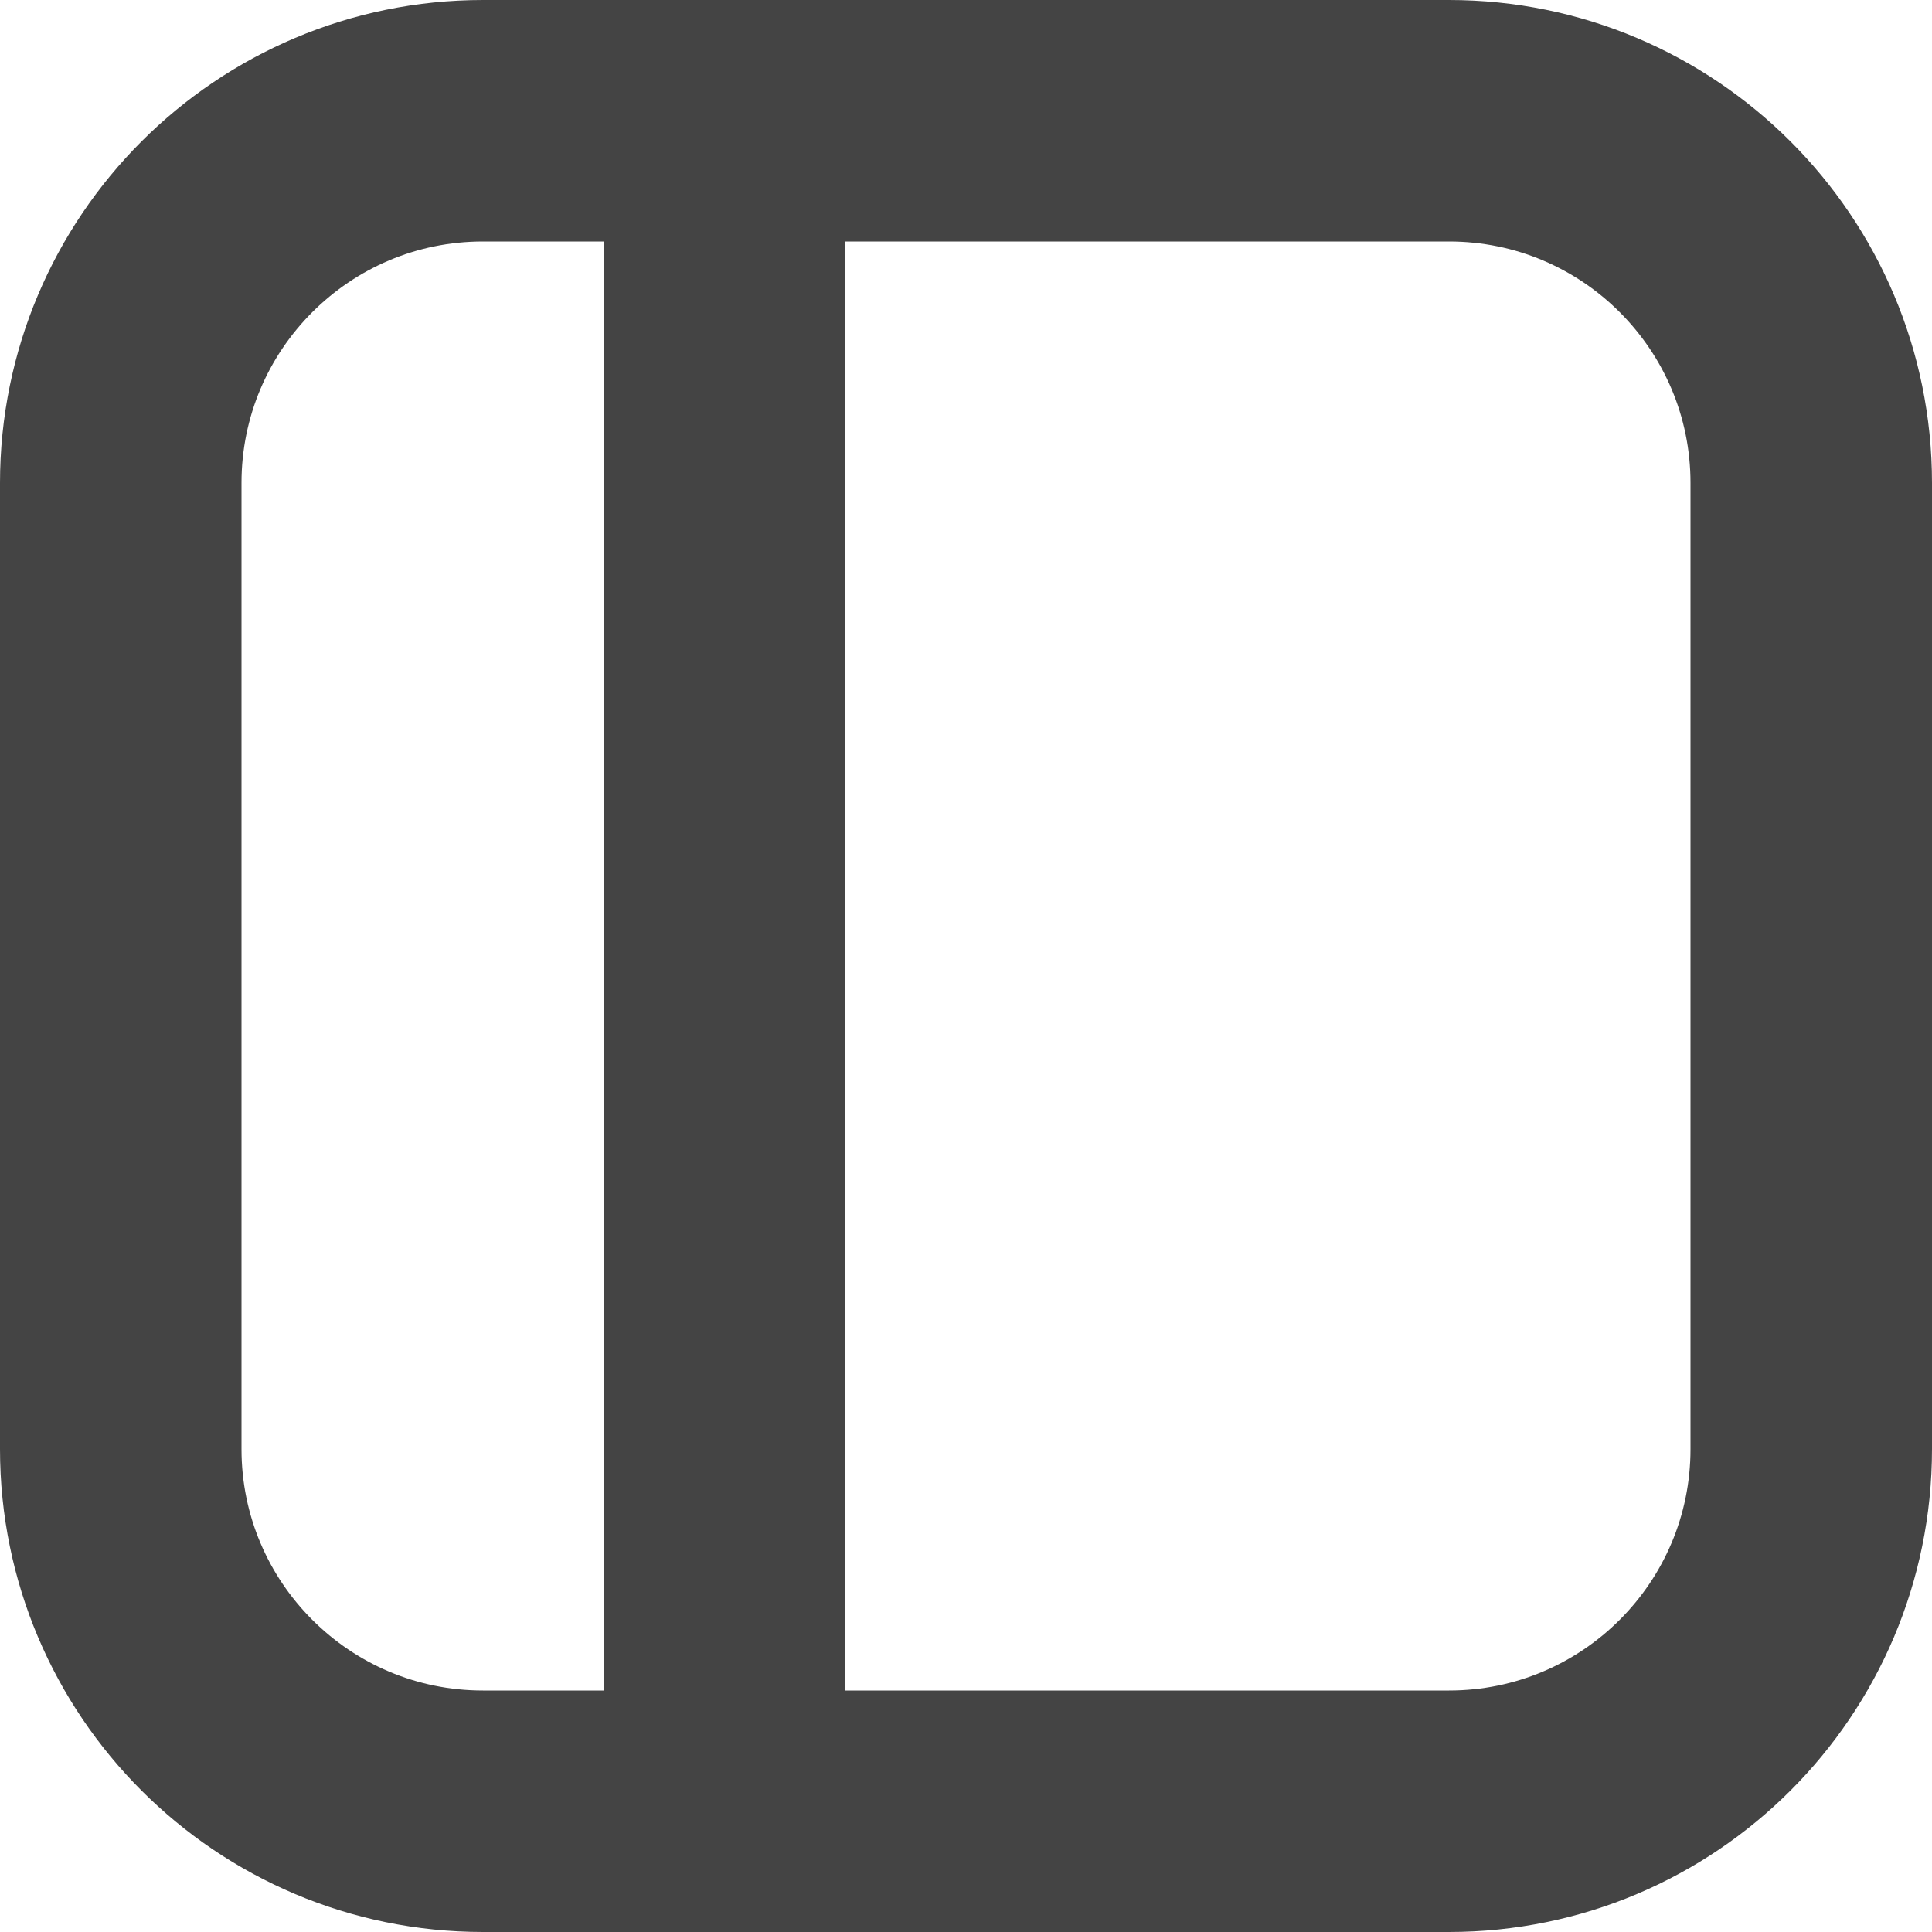
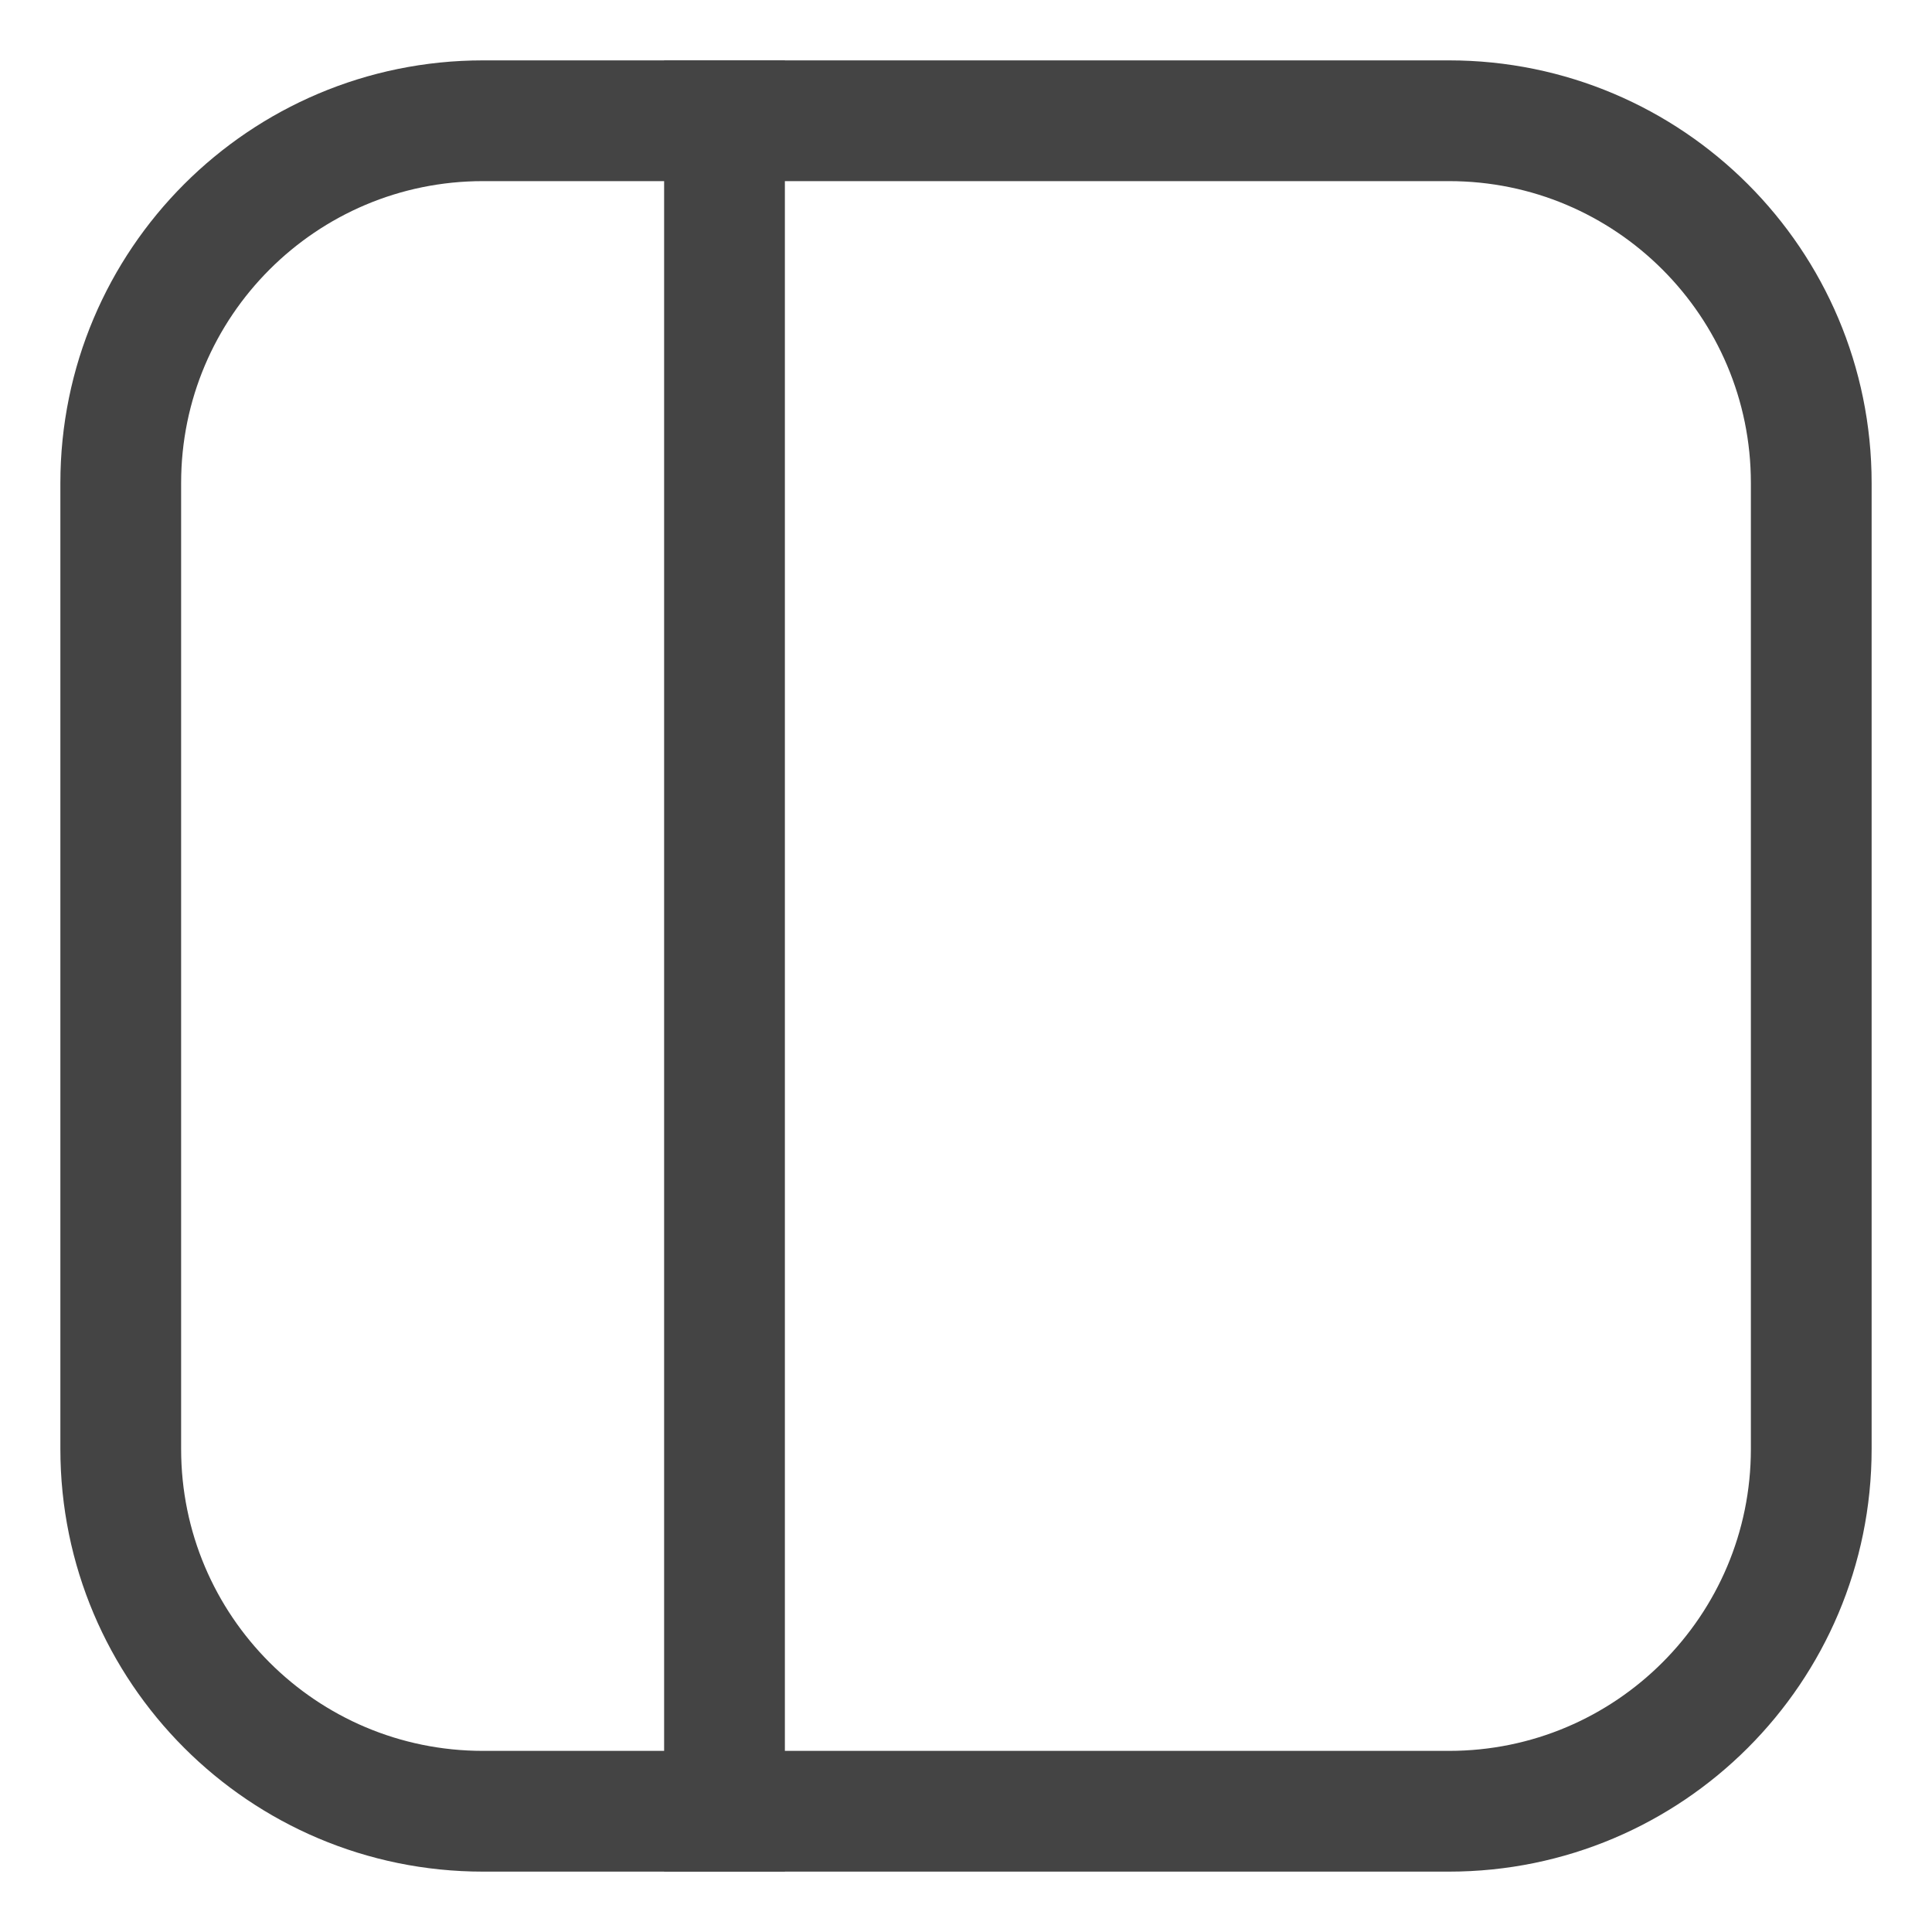
<svg xmlns="http://www.w3.org/2000/svg" width="16" height="16" viewBox="0 0 16 16" fill="none">
-   <rect x="1" y="1" width="14" height="14" rx="3" stroke="#444444" stroke-width="2" />
-   <path d="M6 0.5V15.5" stroke="#444444" stroke-width="2" />
+   <rect x="1" y="1" width="14" height="14" rx="3" stroke="#444444" strokeWidth="2" />
+   <path d="M6 0.5V15.5" stroke="#444444" strokeWidth="2" />
</svg>
